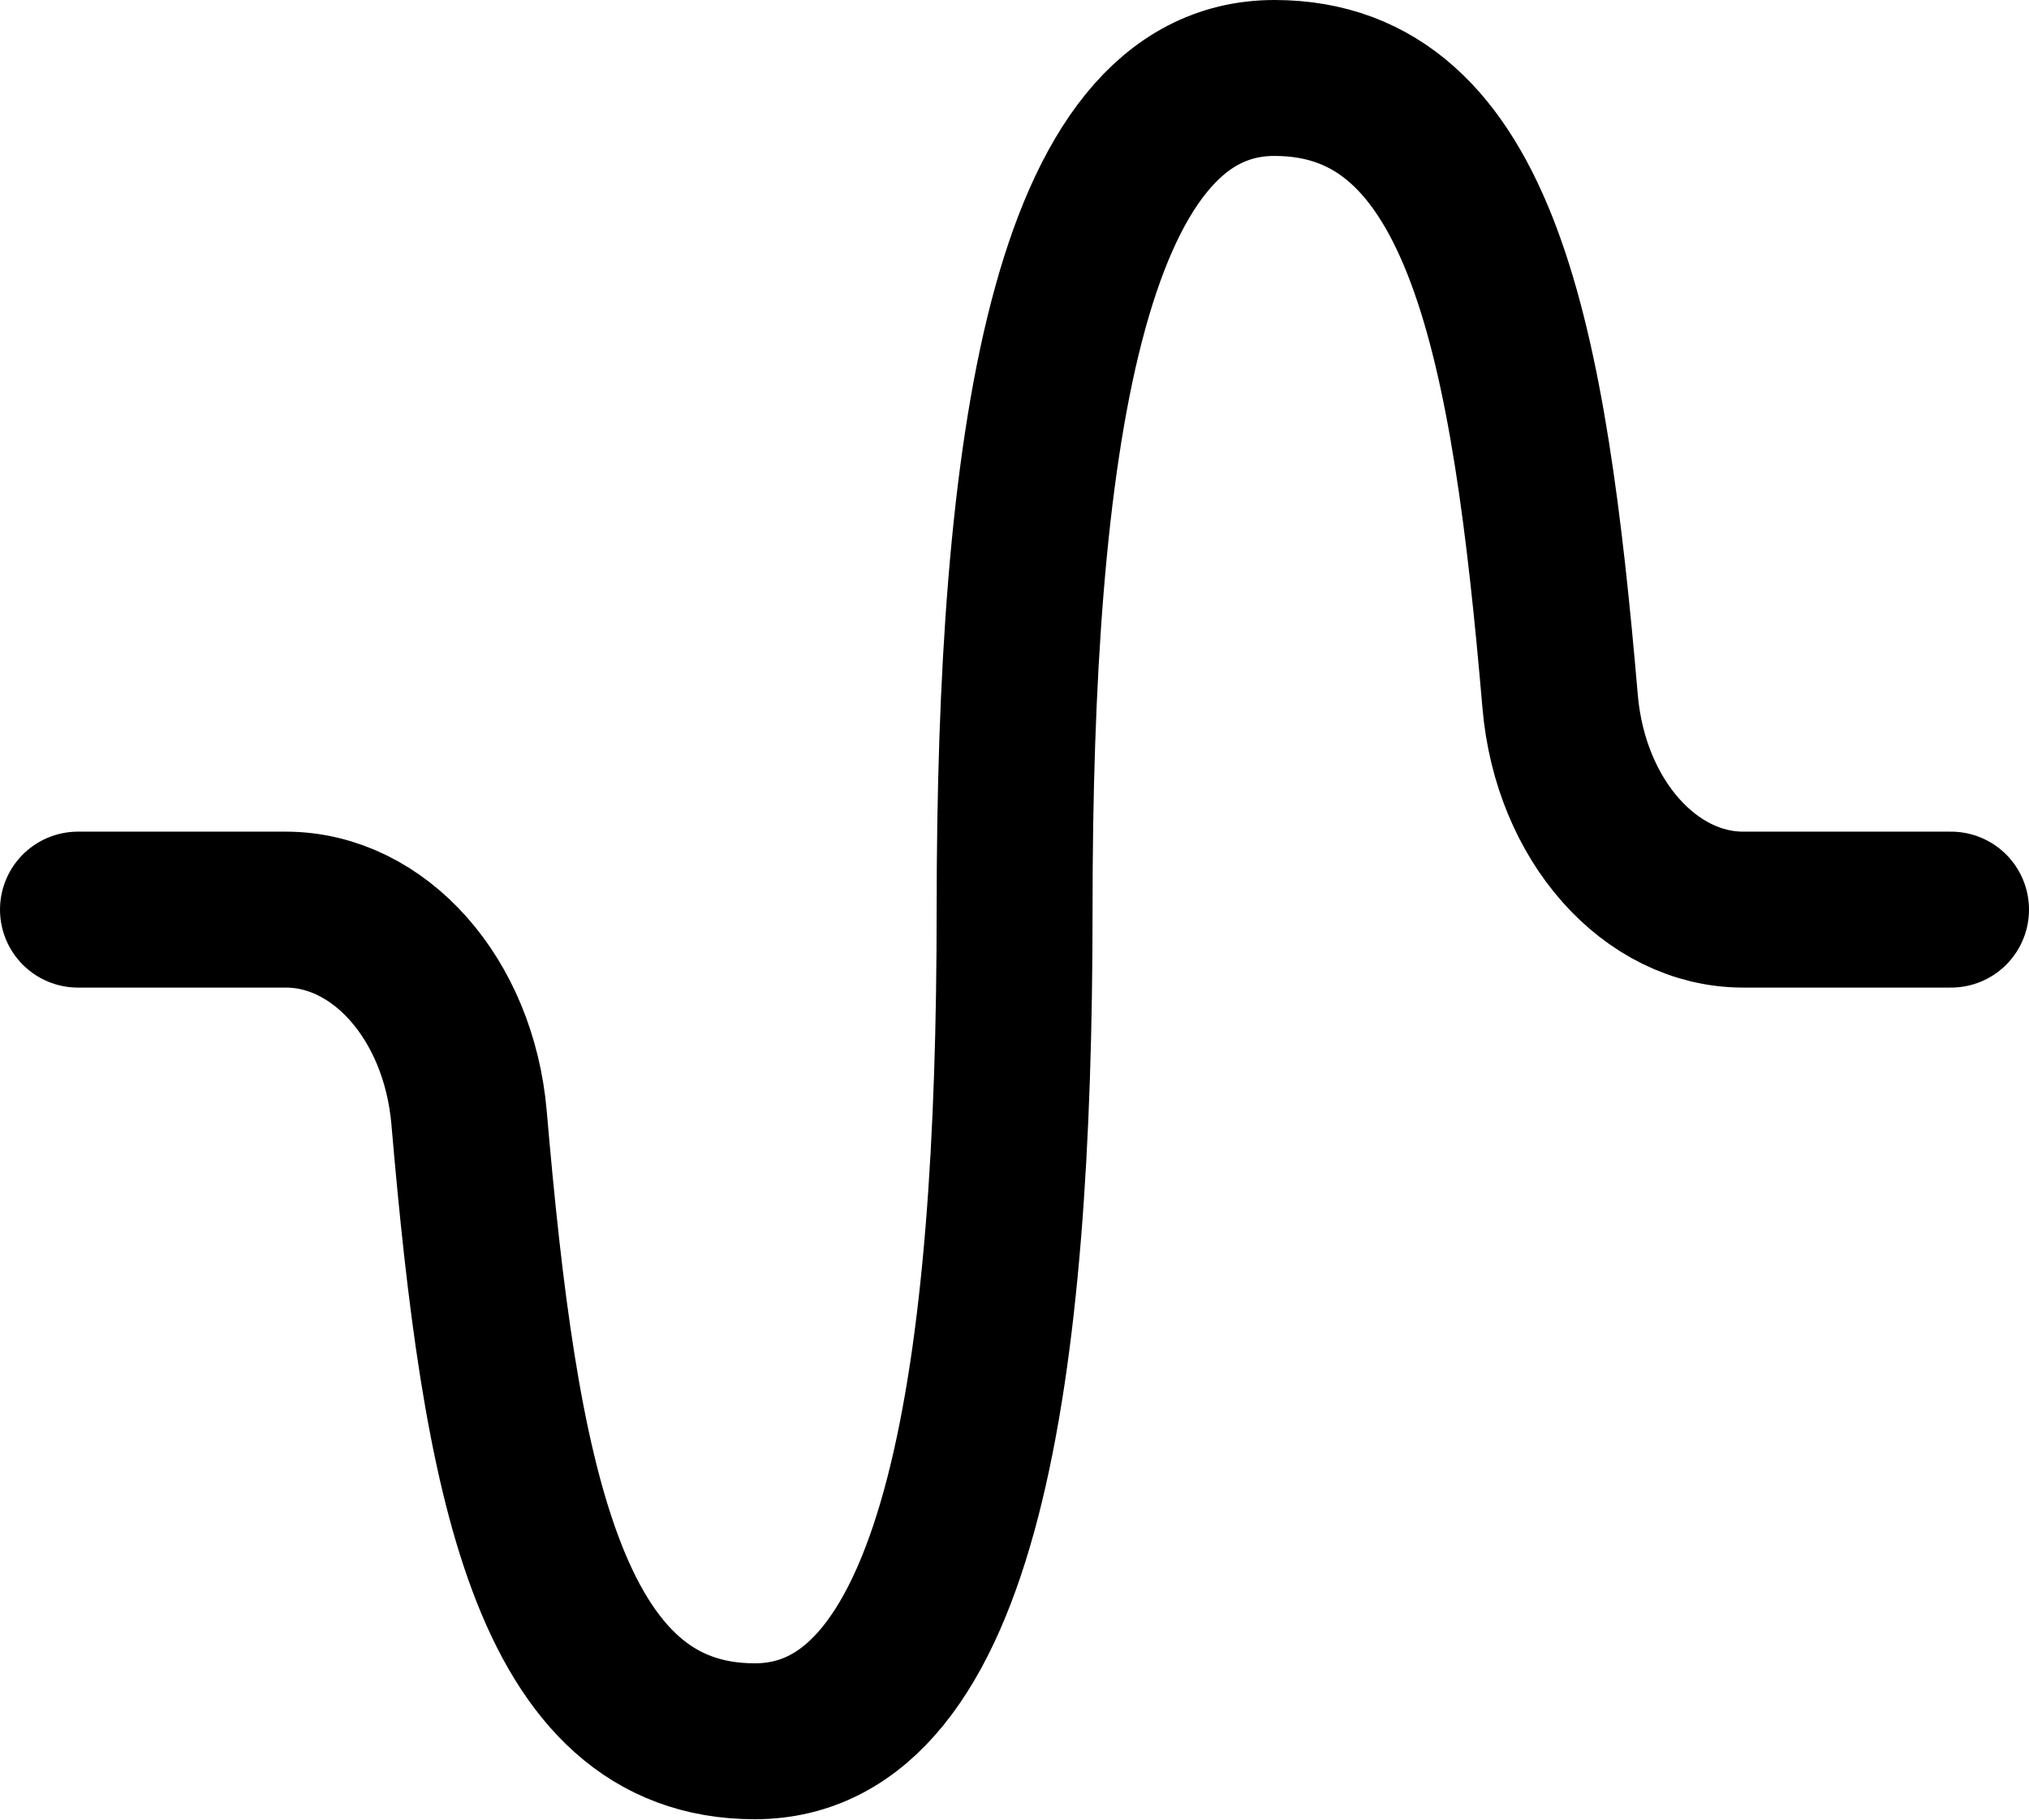
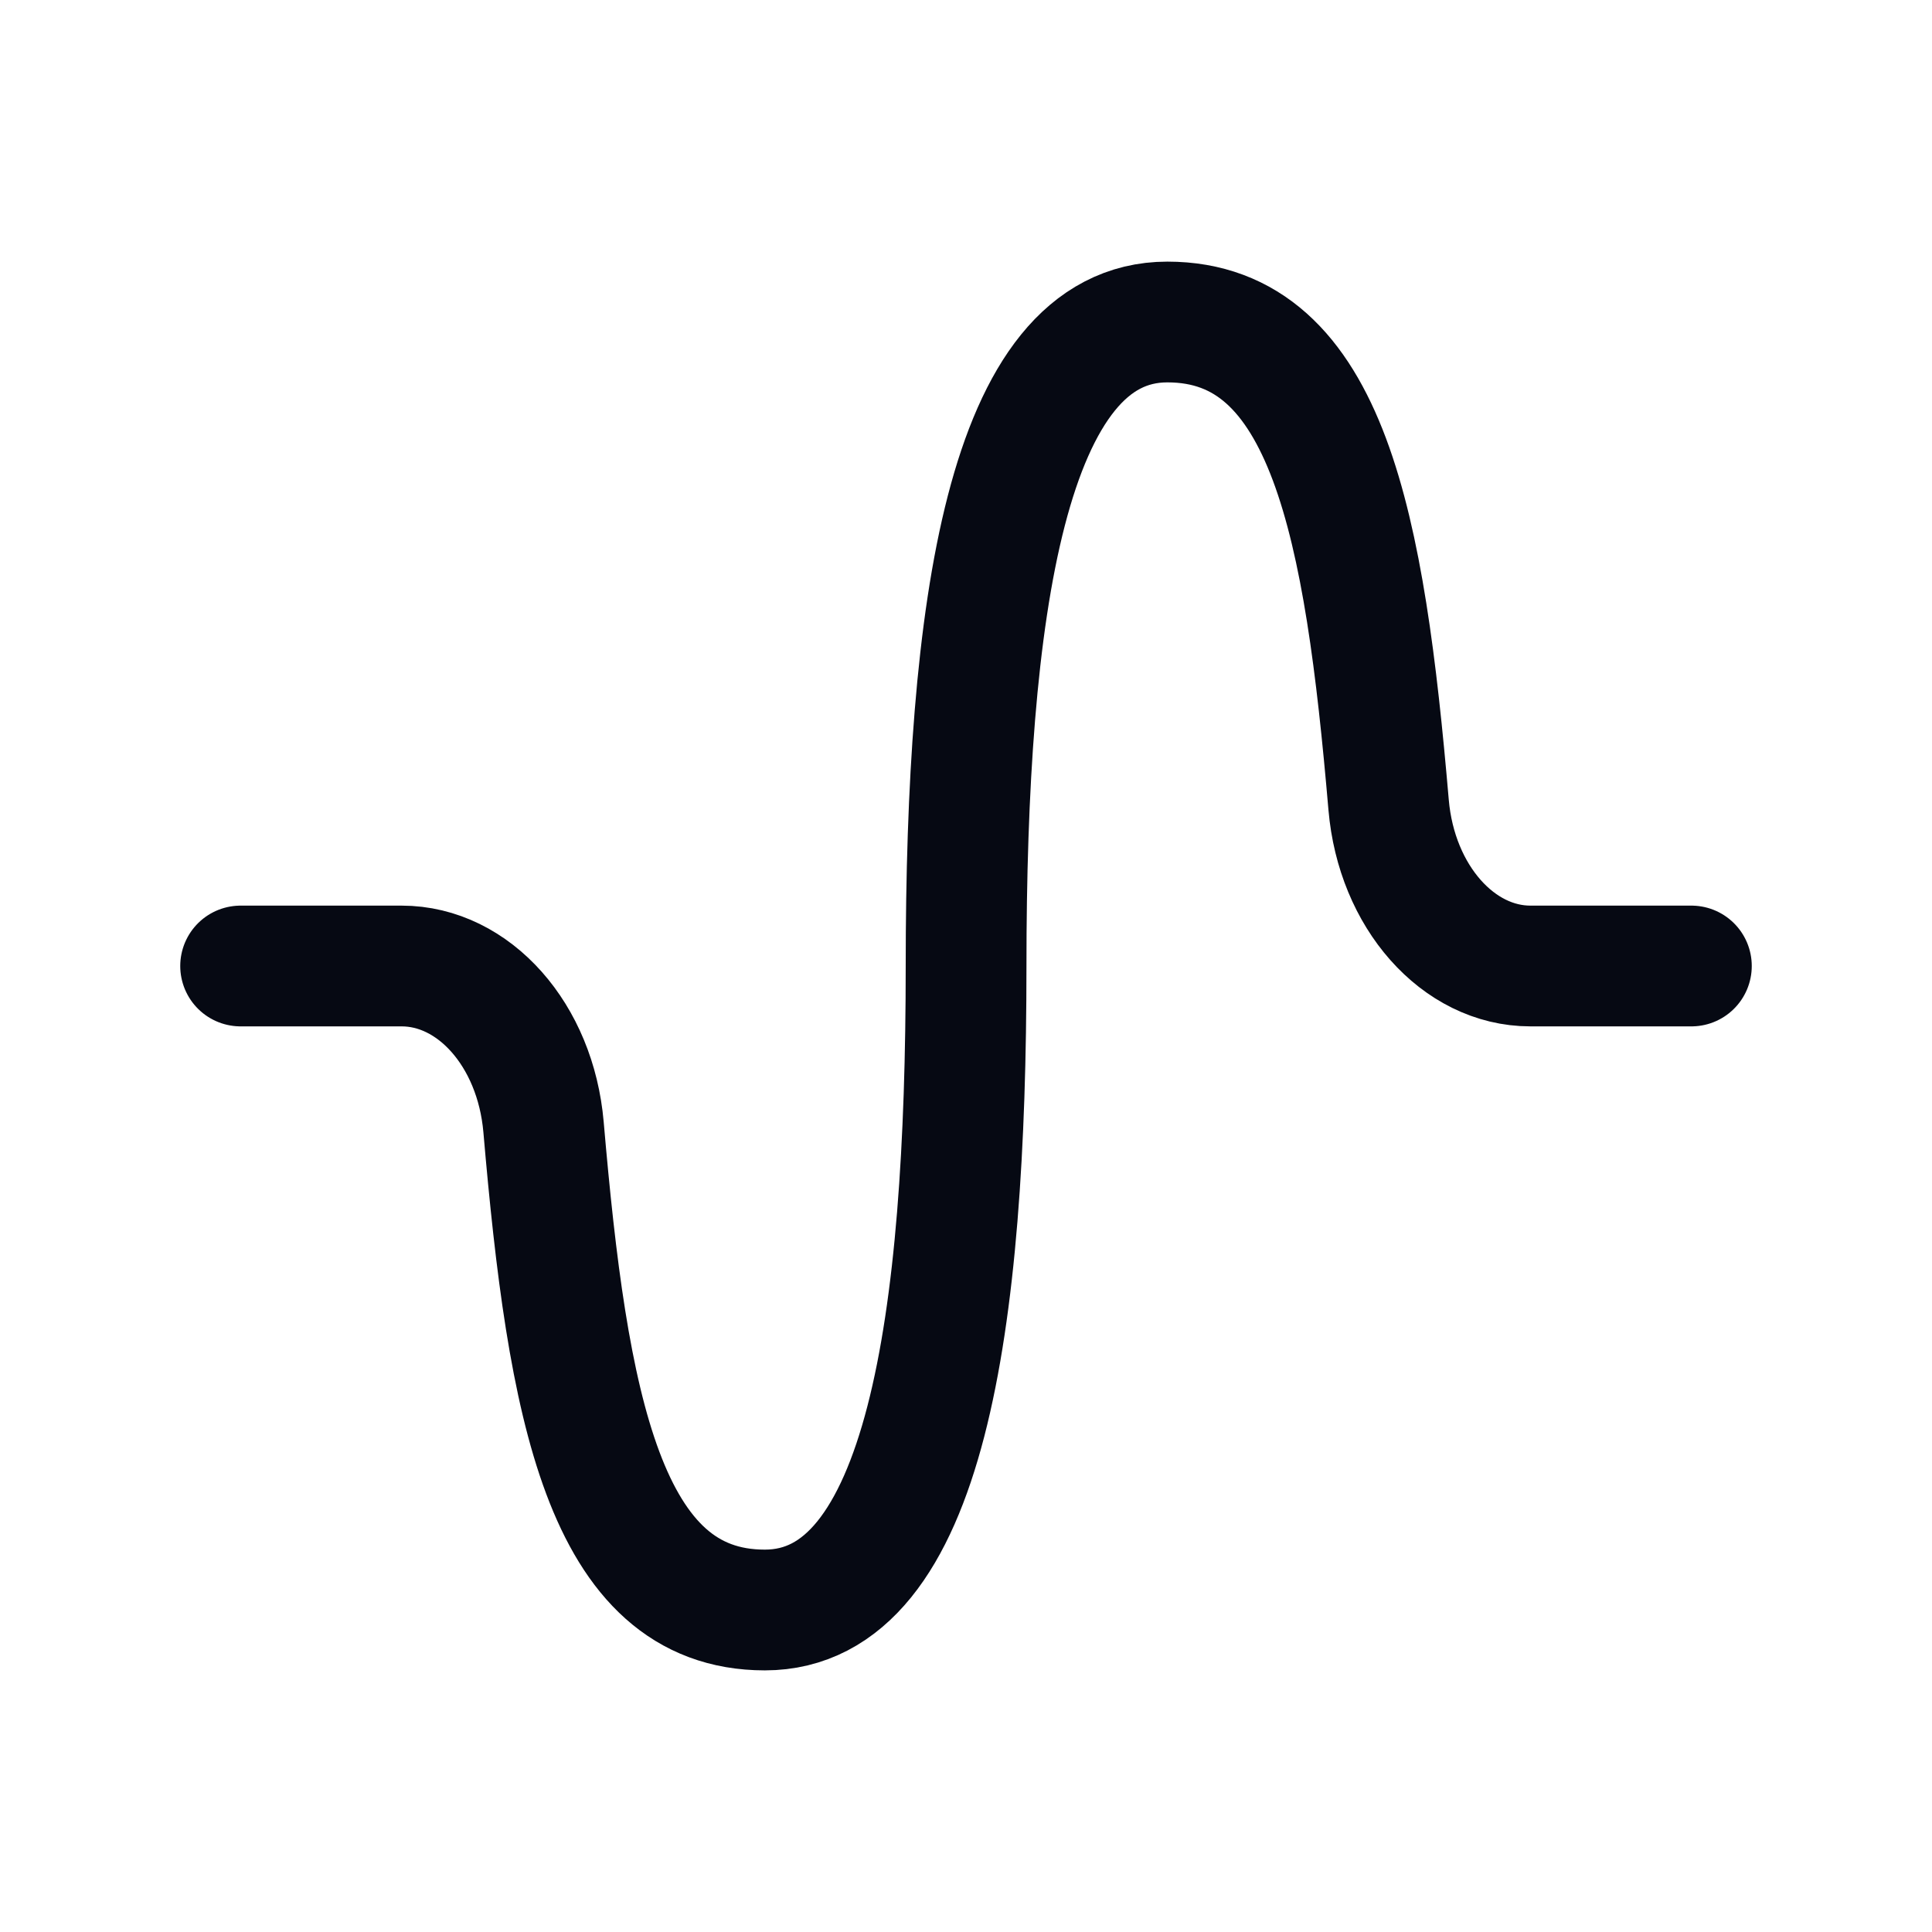
- <svg xmlns="http://www.w3.org/2000/svg" preserveAspectRatio="xMidYMid meet" viewBox="0 0 19.522 17.5" fill="none">
-   <path id="Vector" d="M18.772 8.75H16.772C15.878 8.75 15.11 7.893 15.011 6.75C14.715 3.3 14.262 0.75 12.262 0.75C10.262 0.75 9.762 4.332 9.762 8.75C9.762 13.168 9.262 16.75 7.262 16.75C5.262 16.75 4.81 14.203 4.513 10.75C4.413 9.603 3.646 8.75 2.75 8.75H0.75" stroke="currentColor" stroke-width="1.5" stroke-linecap="round" stroke-linejoin="round" />
+ <svg xmlns="http://www.w3.org/2000/svg" width="24" height="24" viewBox="0 0 24 24" fill="none">
+   <path d="M21.011 12H19.011C18.117 12 17.349 11.143 17.25 10C16.954 6.55 16.501 4 14.501 4C12.501 4 12.001 7.582 12.001 12C12.001 16.418 11.501 20 9.501 20C7.501 20 7.049 17.453 6.752 14C6.652 12.853 5.885 12 4.989 12H2.989" stroke="#060913" stroke-width="1.5" stroke-linecap="round" stroke-linejoin="round" />
</svg>
